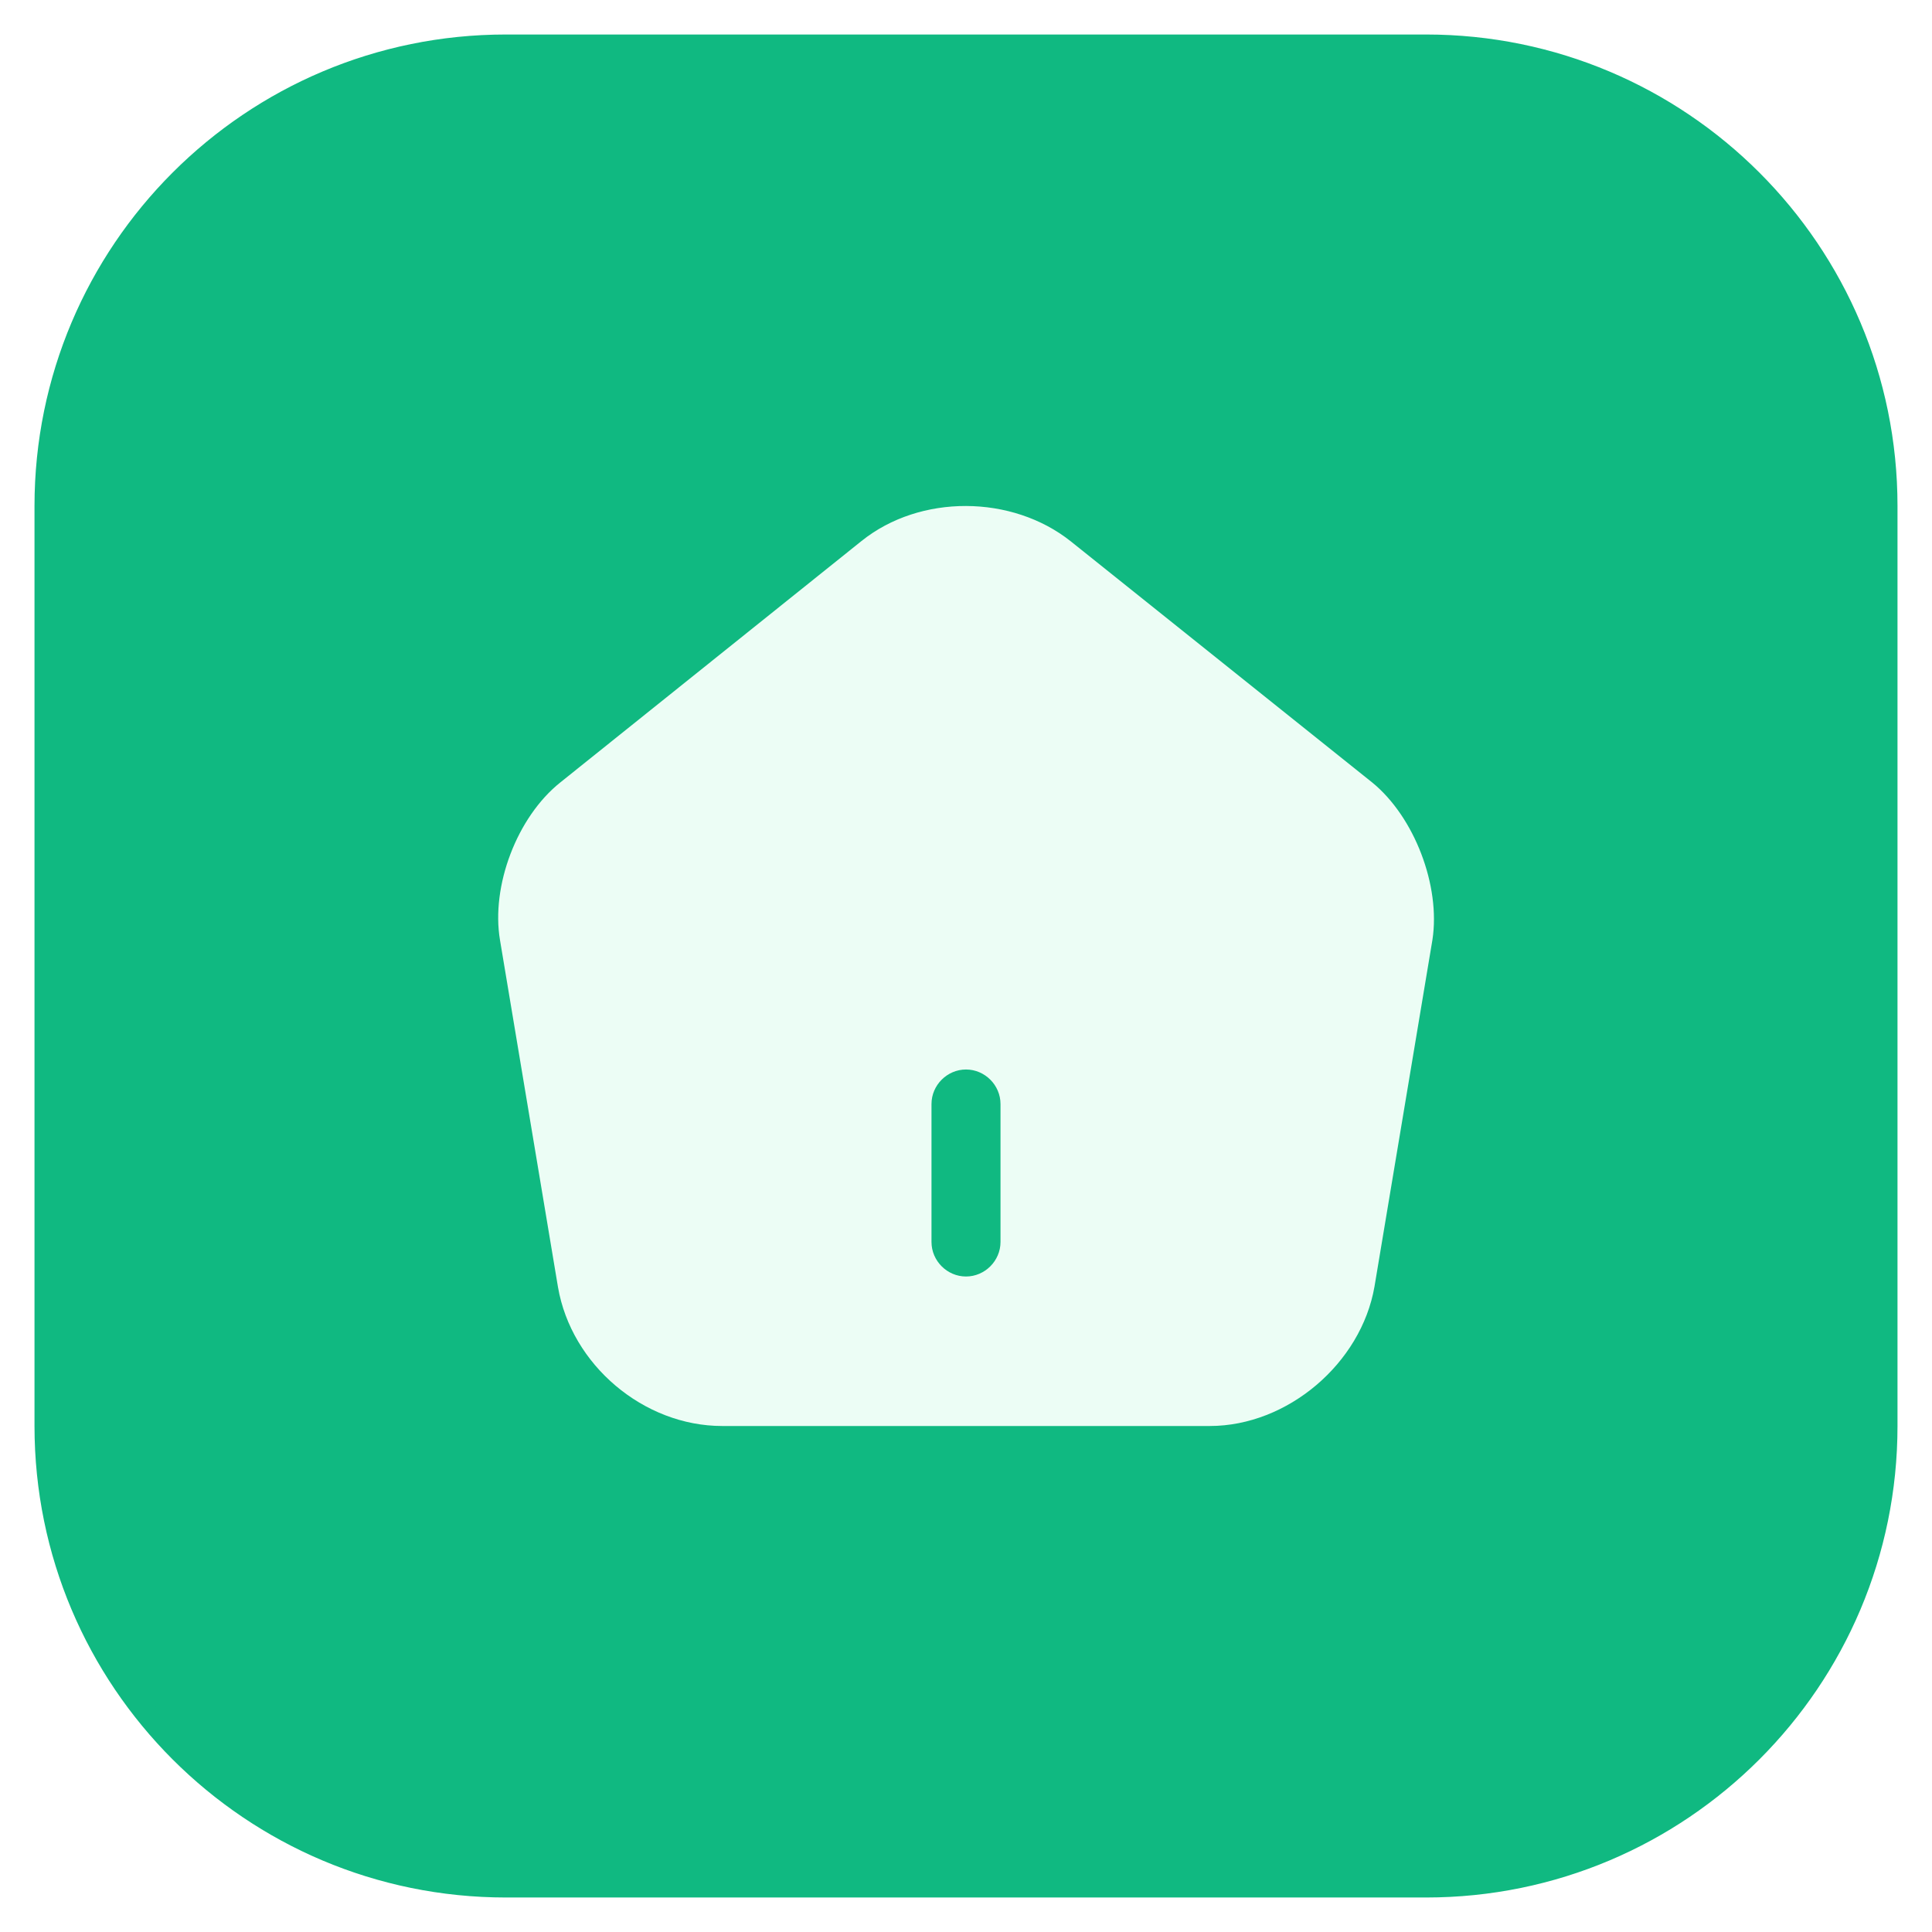
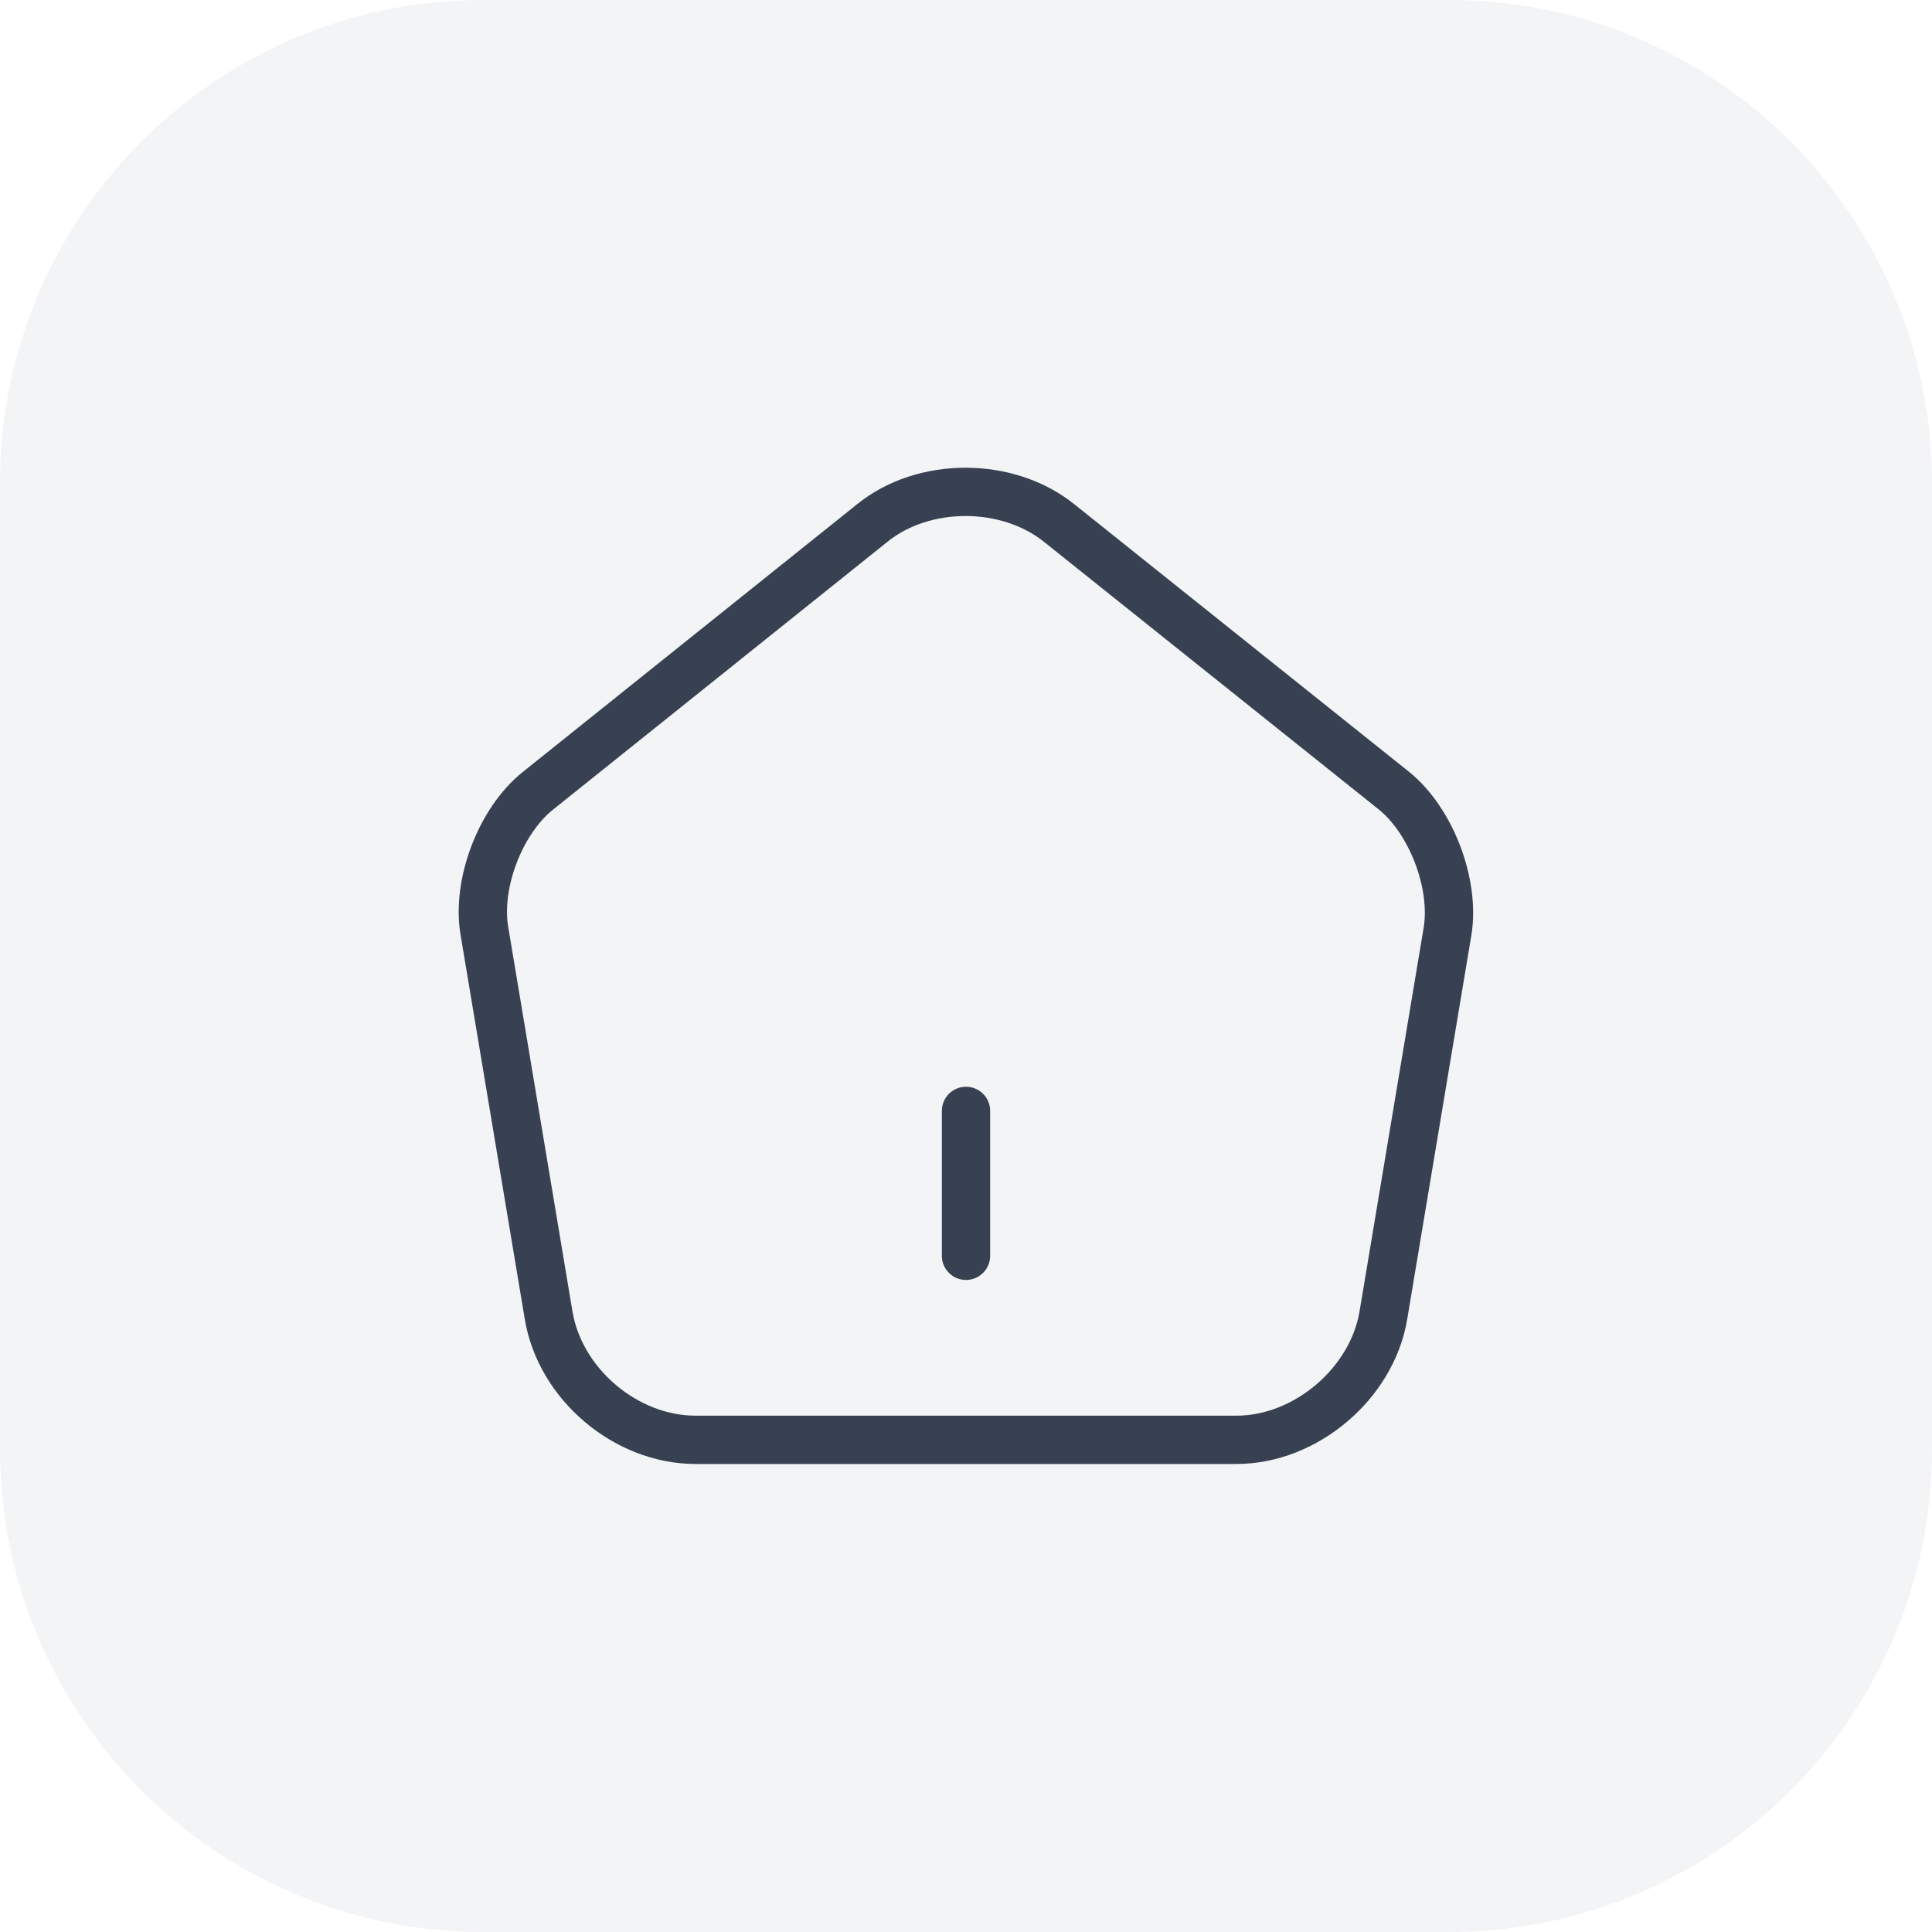
- <svg xmlns="http://www.w3.org/2000/svg" width="42" height="42" viewBox="0 0 42 42" fill="none">
-   <rect x="41" y="1" width="40" height="40" rx="10" transform="rotate(90 41 1)" fill="#10B981" />
-   <path d="M29.83 17.01L23.28 11.77C22 10.75 20 10.74 18.73 11.76L12.18 17.01C11.24 17.76 10.67 19.26 10.87 20.44L12.13 27.98C12.42 29.67 13.99 31 15.7 31H26.3C27.99 31 29.59 29.64 29.88 27.97L31.14 20.43C31.32 19.26 30.75 17.76 29.83 17.01ZM21.75 27C21.75 27.41 21.41 27.75 21 27.75C20.59 27.75 20.25 27.41 20.25 27V24C20.25 23.59 20.59 23.25 21 23.25C21.41 23.25 21.75 23.59 21.75 24V27Z" fill="#ECFDF5" />
-   <rect x="41" y="1" width="40" height="40" rx="10" transform="rotate(90 41 1)" stroke="#10B981" stroke-width="0.5" />
+ <svg xmlns="http://www.w3.org/2000/svg" width="40" height="40" viewBox="0 0 40 40" fill="none">
+   <rect x="40" width="40" height="40" rx="10" transform="rotate(90 40 0)" fill="#F3F4F6" />
+   <path d="M20 26V23" stroke="#374151" stroke-linecap="round" stroke-linejoin="round" />
+   <path d="M18.07 10.82L11.14 16.37C10.36 16.99 9.86 18.3 10.03 19.28L11.36 27.24C11.6 28.66 12.96 29.81 14.4 29.81H25.6C27.03 29.81 28.4 28.65 28.64 27.24L29.97 19.28C30.13 18.3 29.63 16.99 28.86 16.37L21.93 10.83C20.86 9.97 19.13 9.97 18.07 10.82Z" stroke="#374151" stroke-linecap="round" stroke-linejoin="round" />
</svg>
